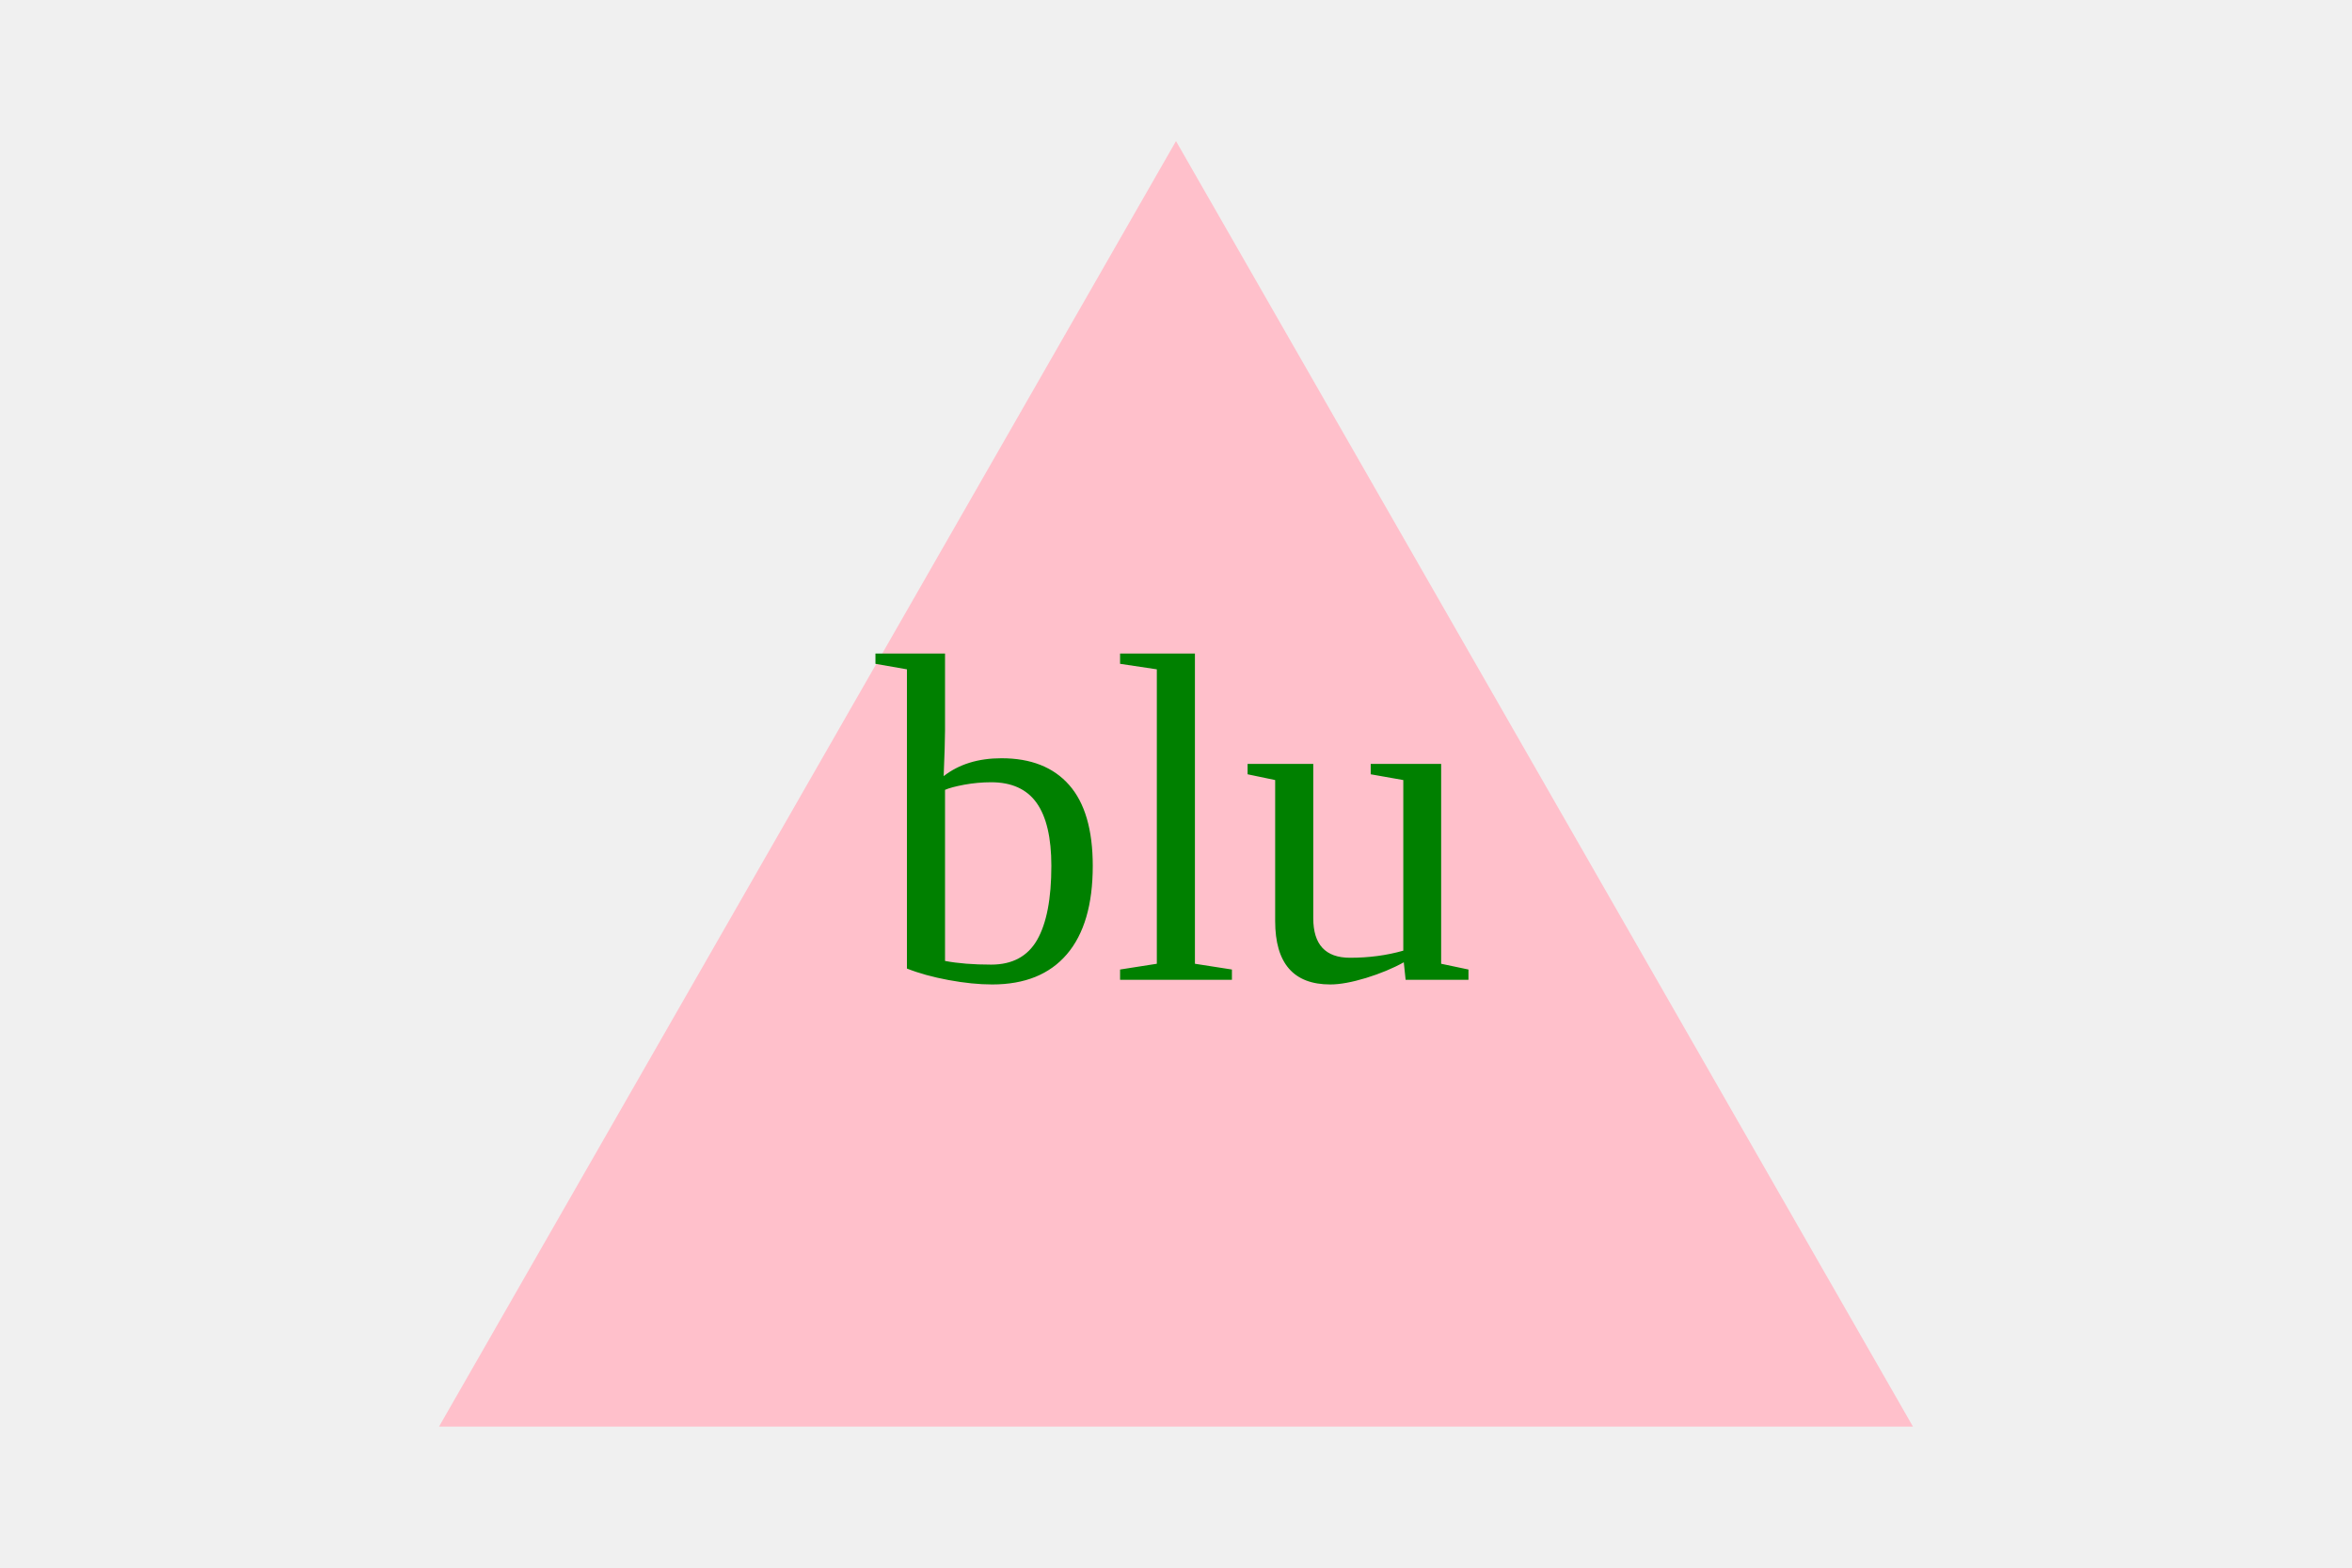
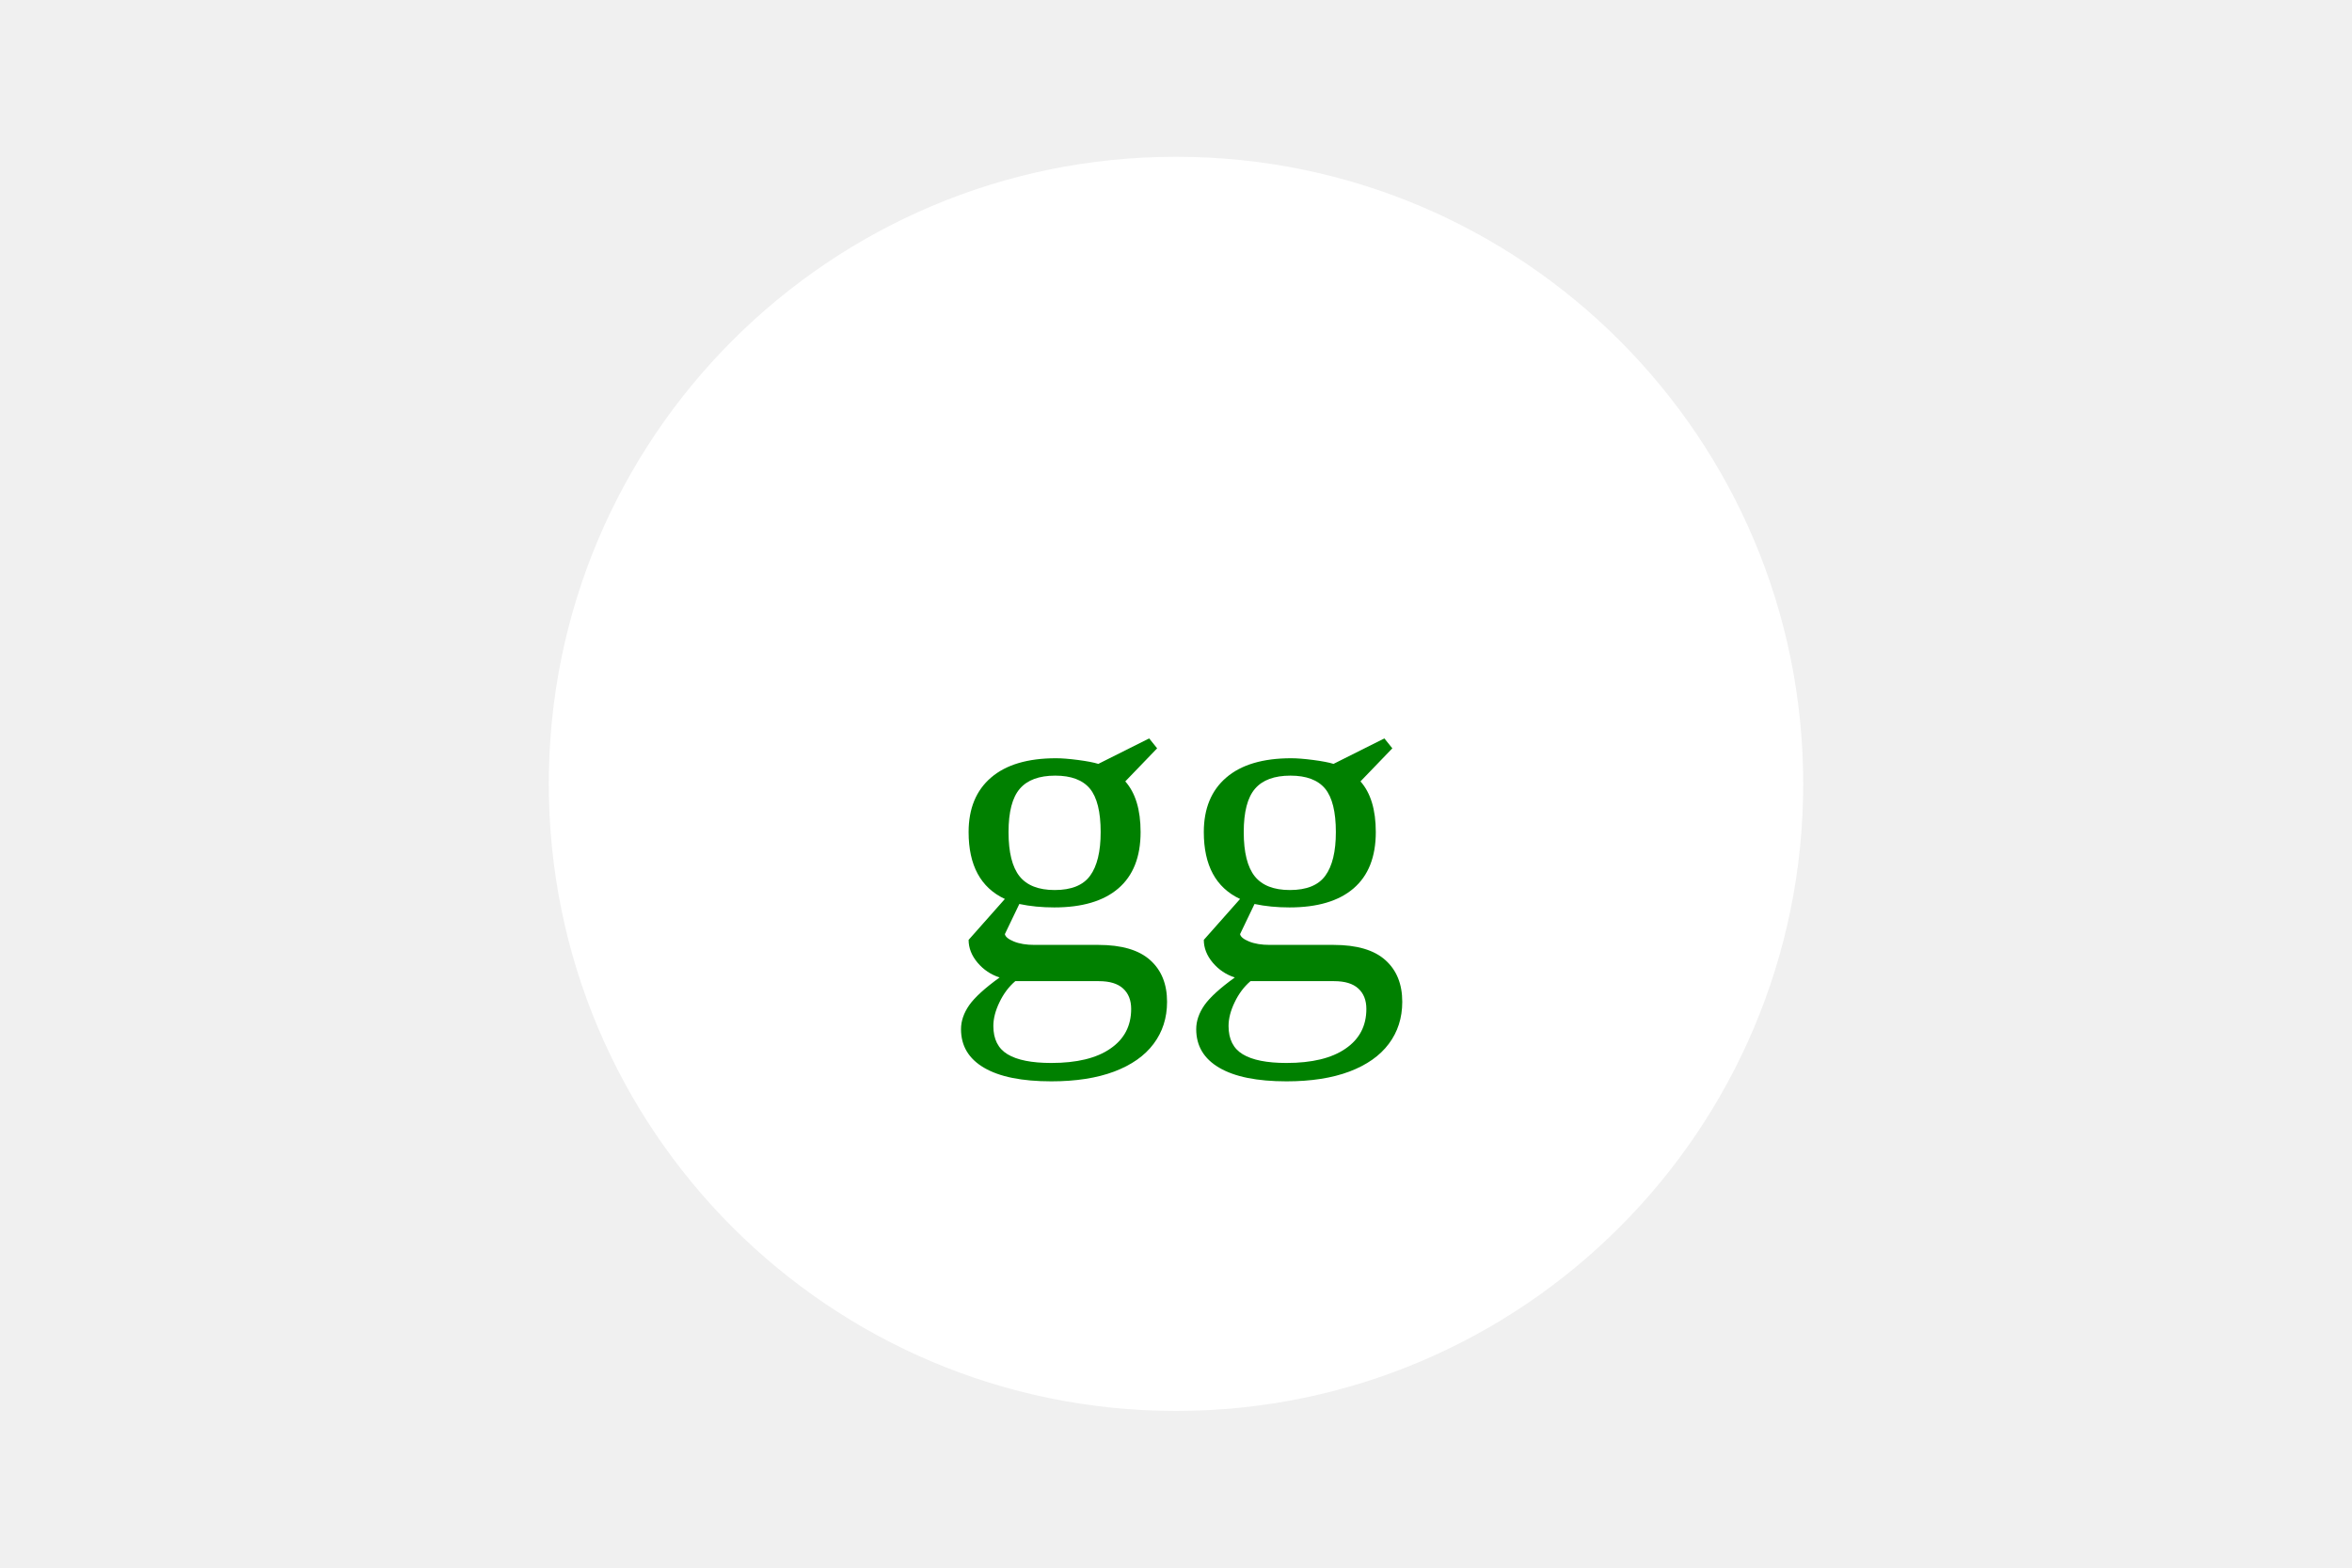
<svg xmlns="http://www.w3.org/2000/svg" version="1.1" width="300" height="200">
-   <polygon points="150, 18 244, 182 56, 182" fill="pink" />
-   <text x="150" y="125" font-size="60" text-anchor="middle" fill="green">blu</text>
+   <circle cx="150" cy="100" r="80" fill="white" />
+   <text x="150" y="125" font-size="60" text-anchor="middle" fill="green">gg</text>
</svg>
